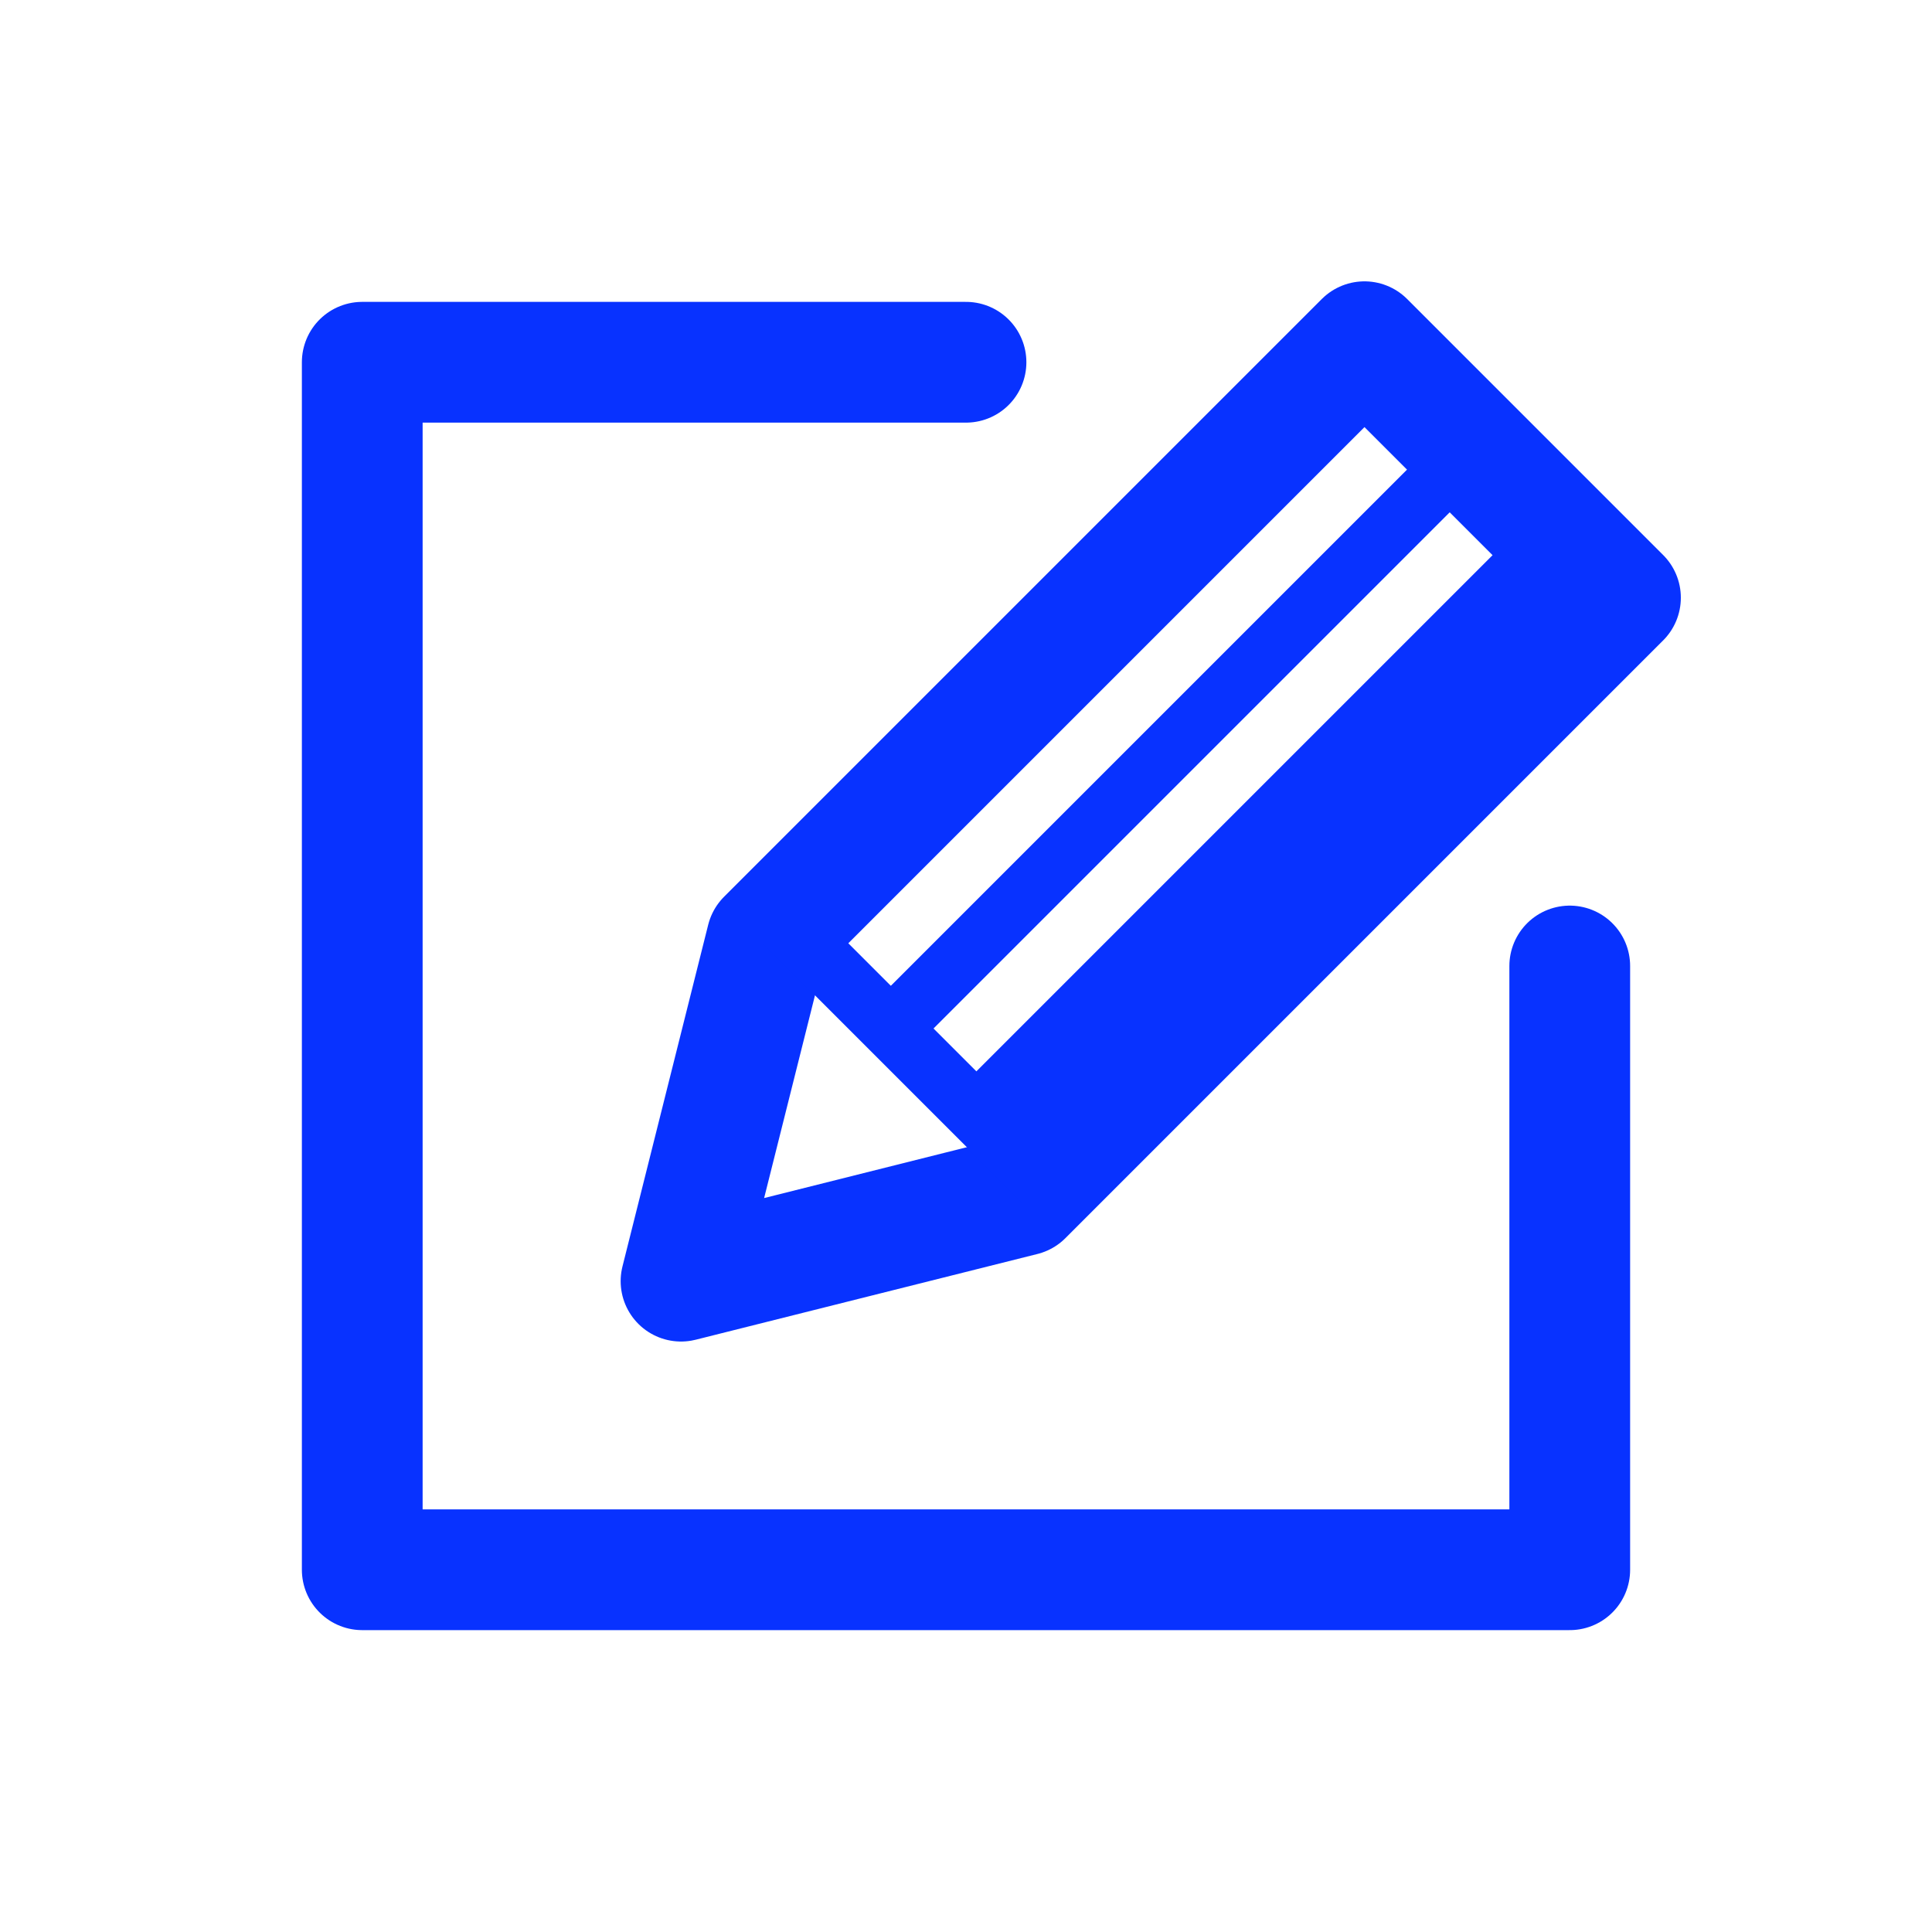
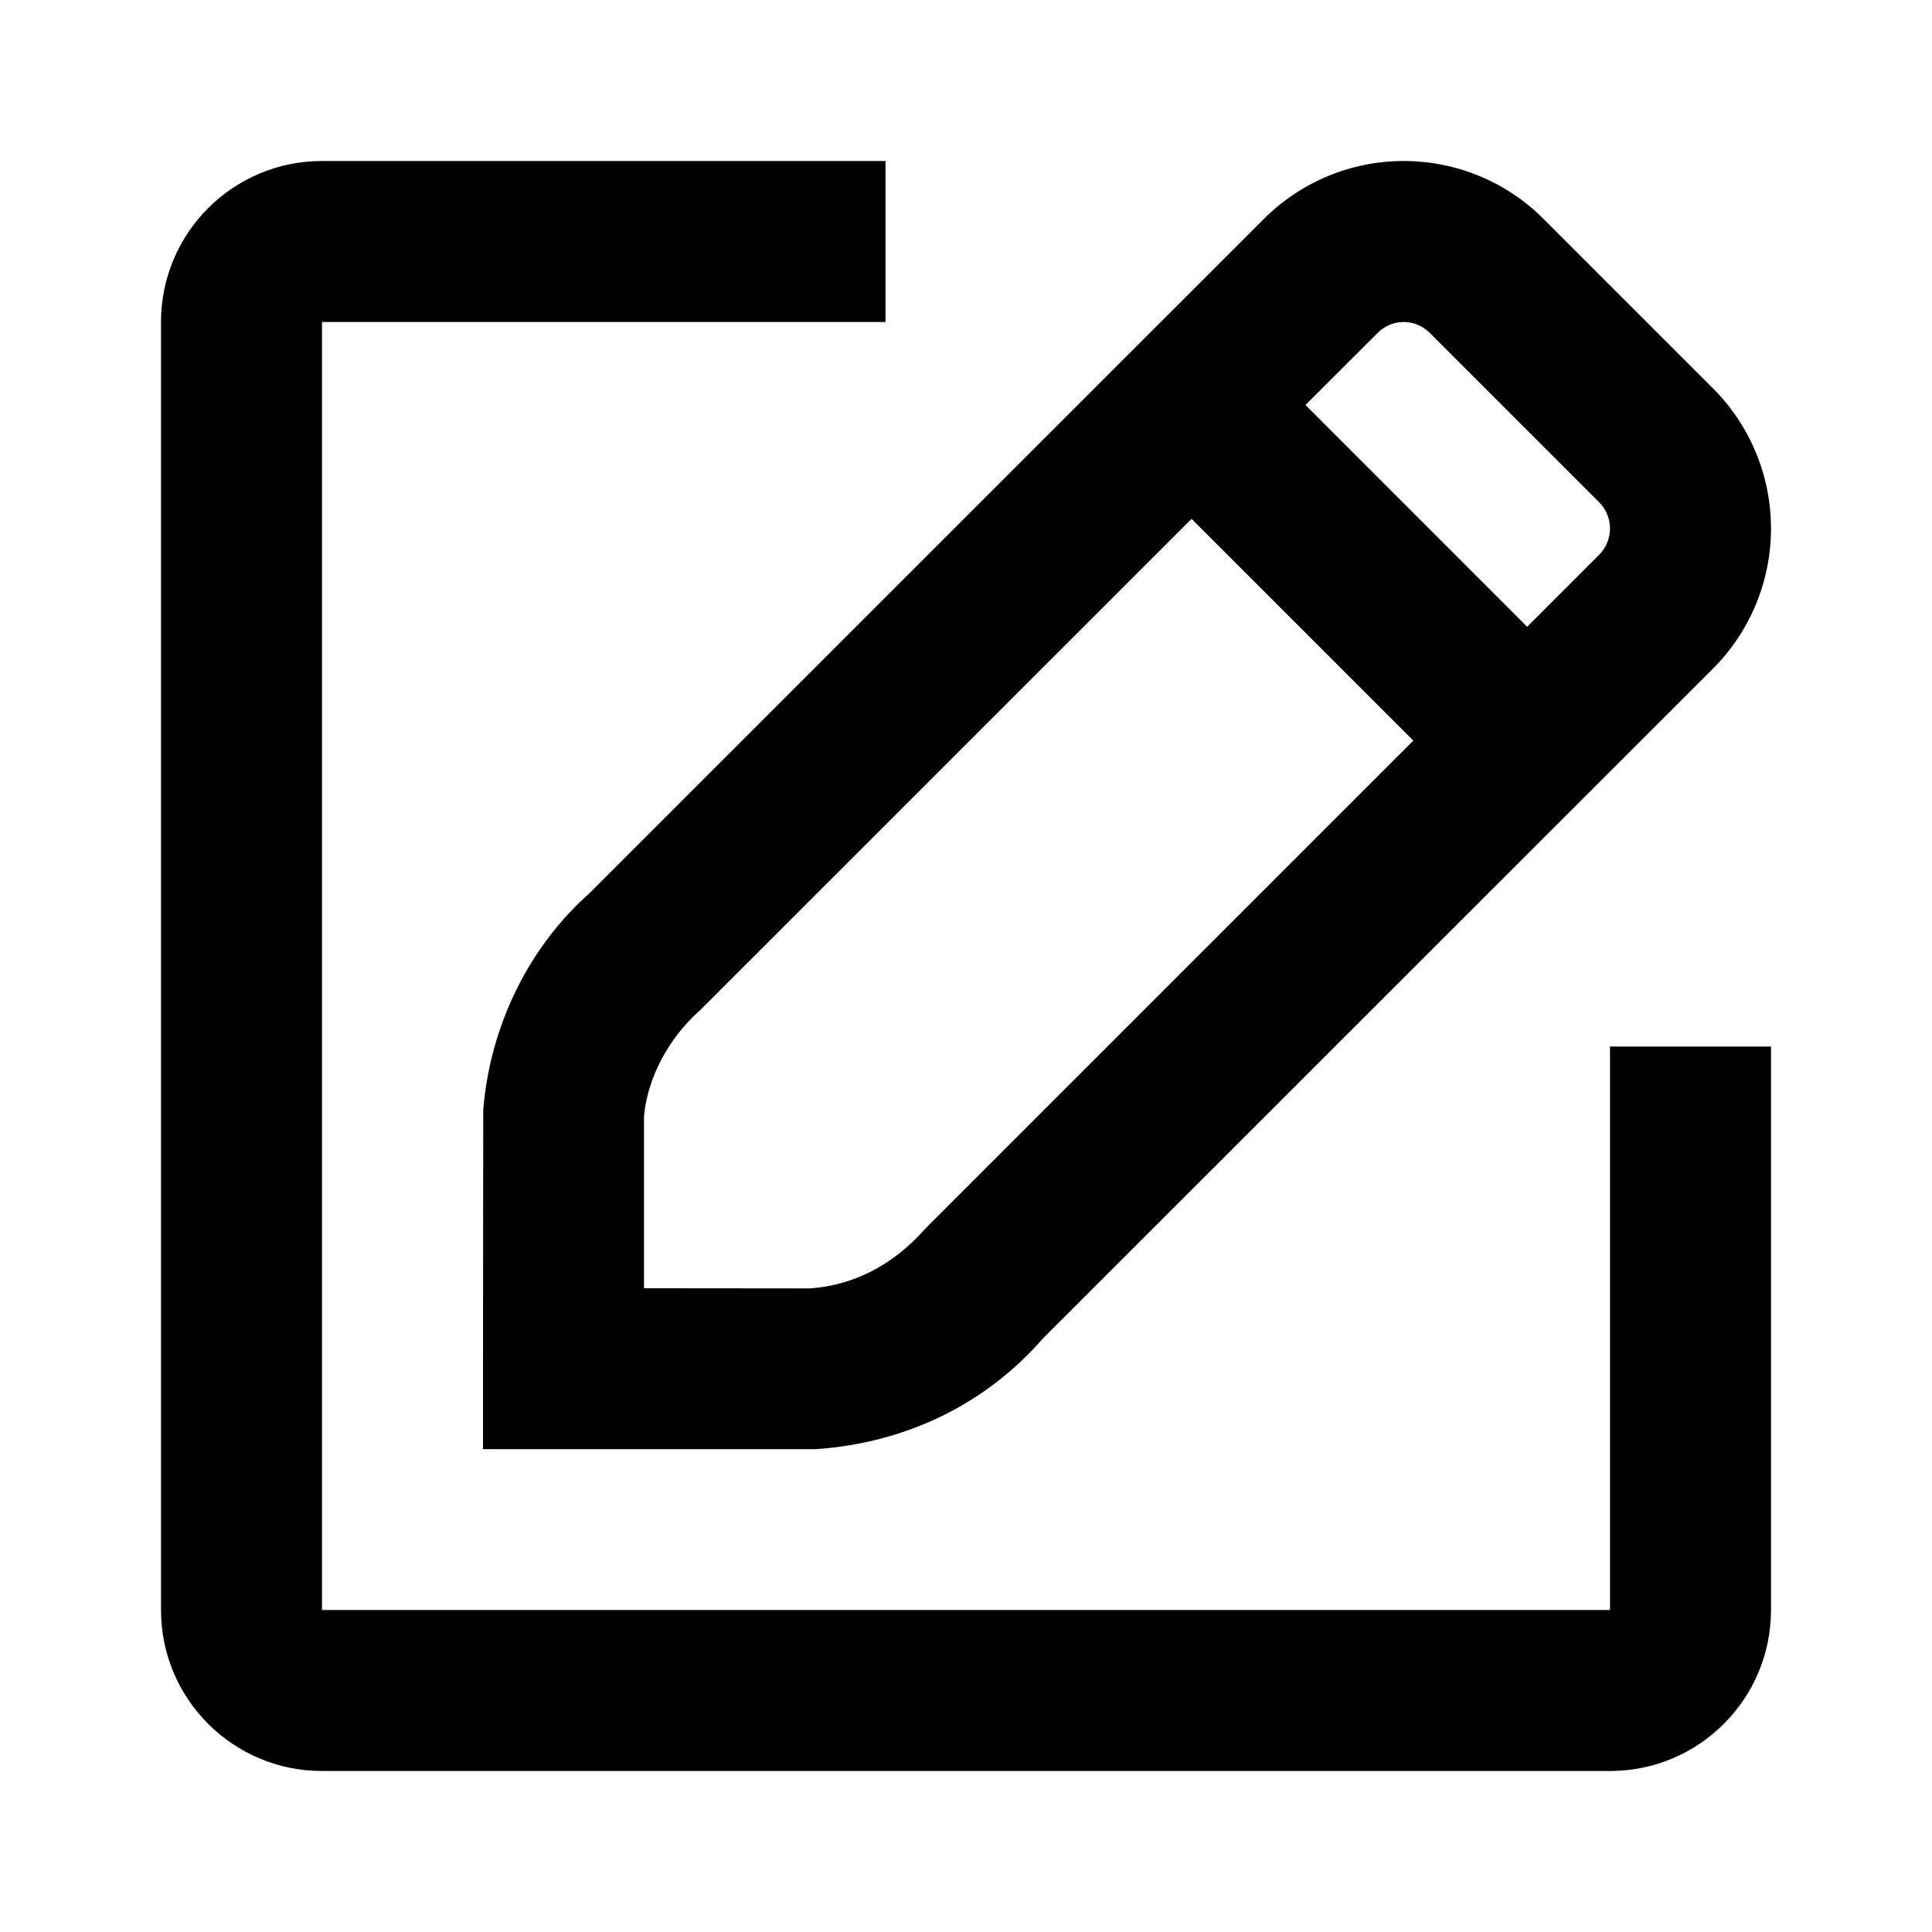
- <svg xmlns="http://www.w3.org/2000/svg" data-name="Layer 3" id="Layer_3" viewBox="0 0 32 32">
-   <defs>
-     <style>.cls-1,.cls-2,.cls-3{fill:none;stroke:#0832ff;}.cls-1{stroke-linecap:round;}.cls-1,.cls-2{stroke-linejoin:round;stroke-width:2px;}.cls-3{stroke-miterlimit:10;}.cls-4{fill:#0832ff;}</style>
-   </defs>
-   <polyline class="cls-1" points="16 6 6 6 6 26 26 26 26 16" />
-   <polygon class="cls-2" points="16.94 19.8 11.28 21.22 12.7 15.56 22.6 5.66 26.84 9.9 16.94 19.8" />
-   <line class="cls-3" x1="24.36" x2="14.46" y1="7.43" y2="17.33" />
-   <line class="cls-3" x1="12.99" x2="17.29" y1="15.27" y2="19.57" />
-   <rect class="cls-4" height="2" transform="translate(-3.8 19.12) rotate(-45)" width="14" x="14.18" y="13.15" />
+ <svg xmlns="http://www.w3.org/2000/svg" viewBox="0 0 24 24">
+   <path d="M14.802,6.445 L8.696,12.55 C8.291,12.908 8.04,13.409 8,13.868 L8,16.003 L10.064,16.005 C10.598,15.967 11.095,15.718 11.495,15.262 L17.557,9.2 L14.802,6.445 Z M16.217,5.031 L18.971,7.786 L19.865,6.892 C19.951,6.805 20,6.688 20,6.565 C20,6.443 19.951,6.325 19.865,6.239 L17.761,4.135 C17.675,4.049 17.559,4 17.437,4 C17.316,4 17.199,4.049 17.114,4.135 L16.217,5.031 Z M22,13 L22,20 C22,21.105 21.105,22 20,22 L4,22 C2.895,22 2,21.105 2,20 L2,4 C2,2.895 2.895,2 4,2 L11,2 L11,4 L4,4 L4,20 L20,20 L20,13 L22,13 Z M17.437,2 C18.092,2 18.72,2.261 19.178,2.723 L21.279,4.824 C21.741,5.286 22,5.912 22,6.565 C22,7.218 21.741,7.844 21.279,8.306 L12.958,16.624 C12.259,17.429 11.269,17.925 10.135,18.002 L6,18.002 L6,17.002 L6.003,13.787 C6.088,12.733 6.579,11.752 7.326,11.093 L15.695,2.725 C16.156,2.261 16.783,2 17.437,2 Z" fill-rule="evenodd" />
</svg>
